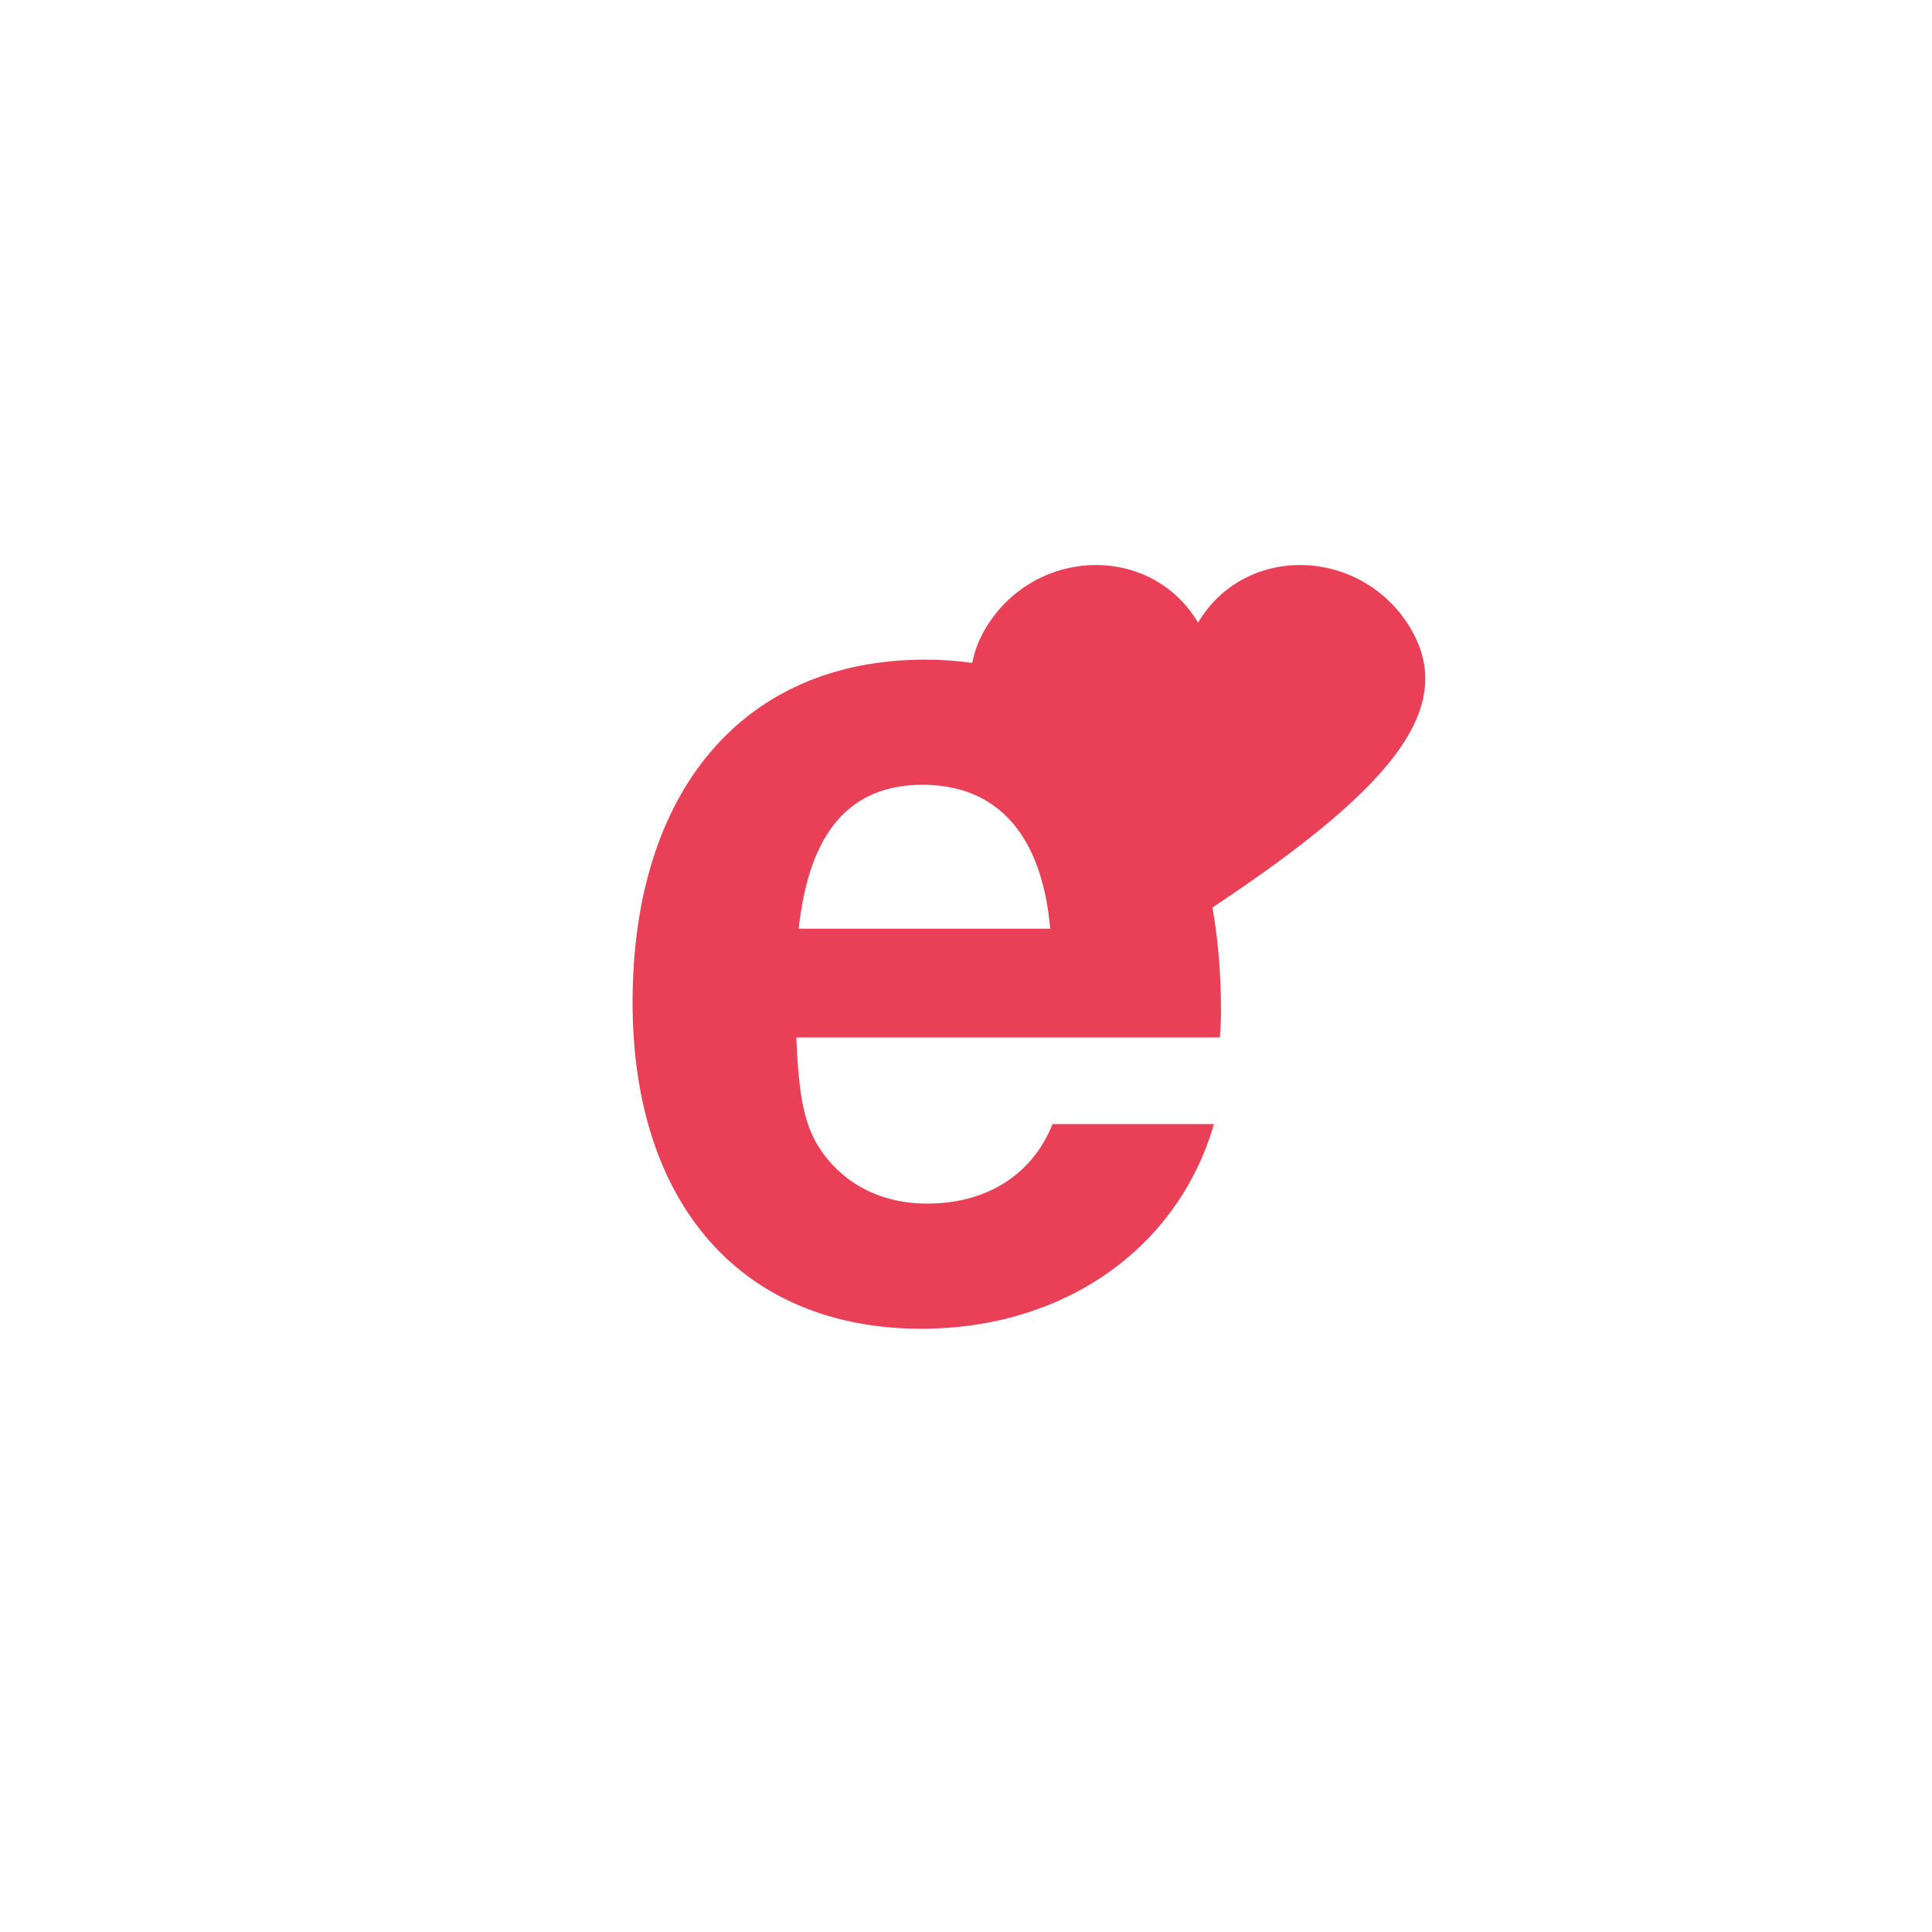
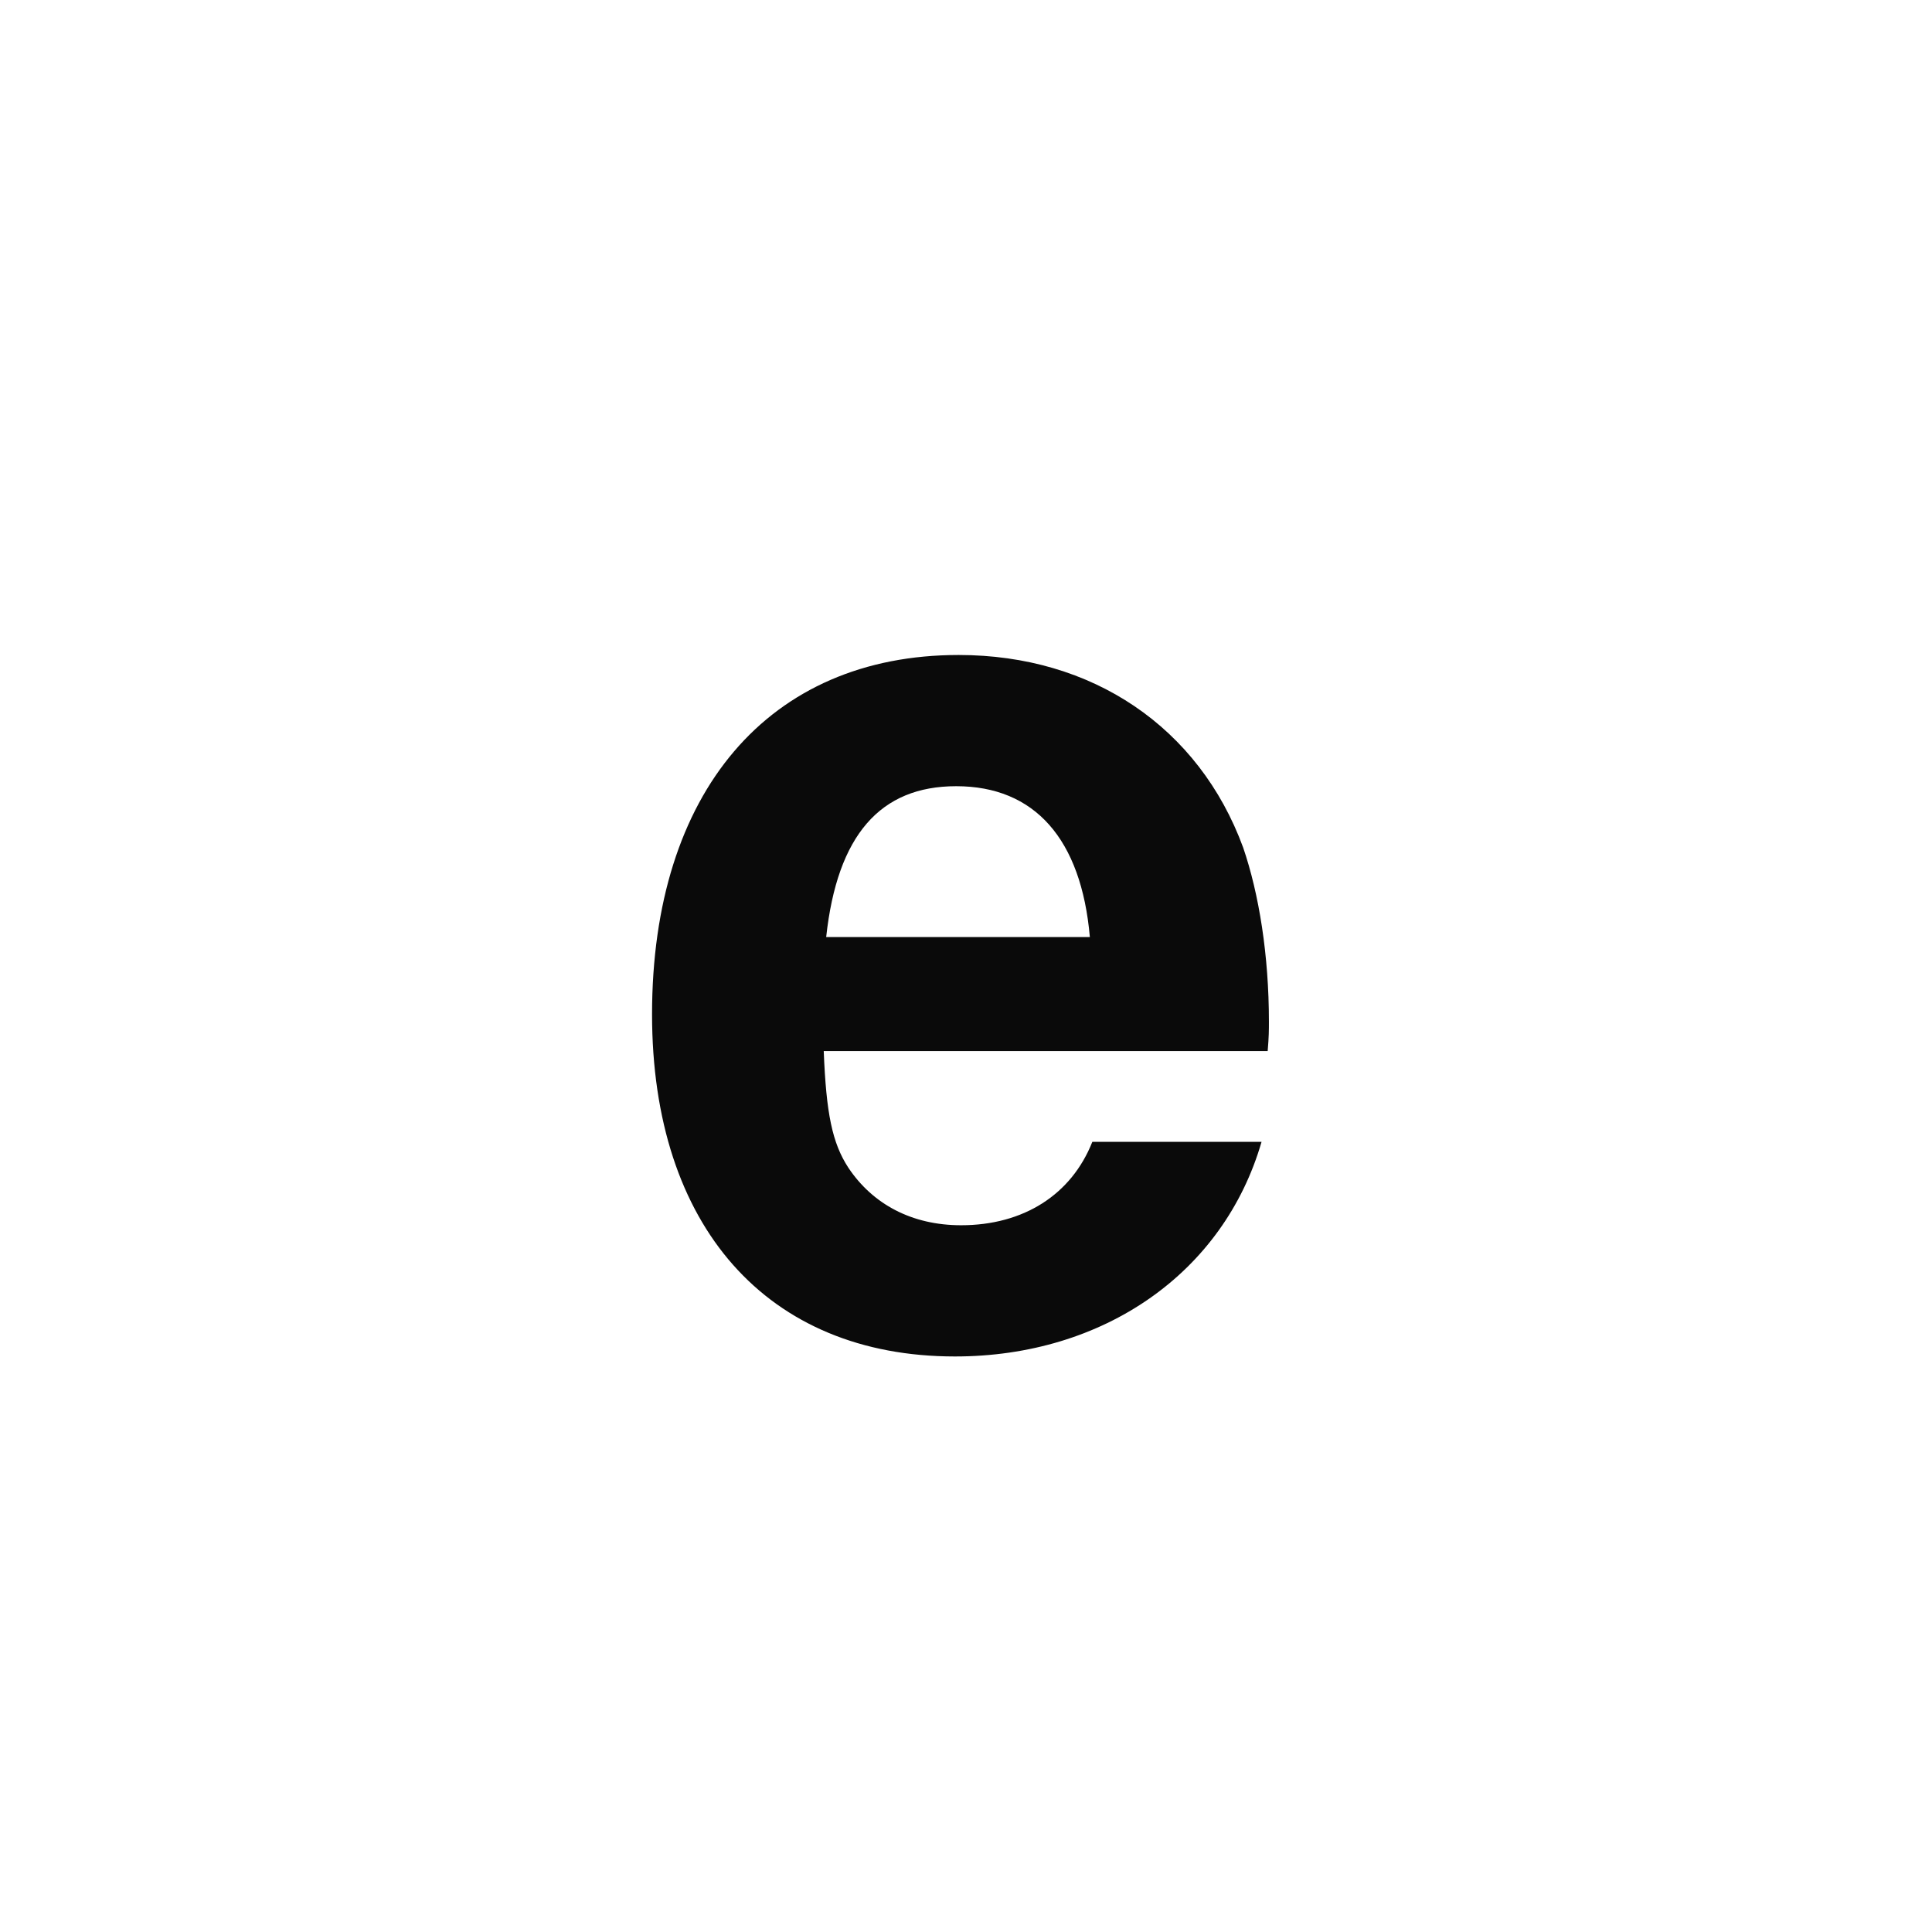
<svg xmlns="http://www.w3.org/2000/svg" width="1024" height="1024" viewBox="0 0 1024 1024" fill="none">
  <rect width="1024" height="1024" fill="#FFFFFF" />
-   <text x="494" y="690" text-anchor="middle" font-family="Arial Rounded MT Bold, Avenir Next, Helvetica, sans-serif" font-size="620" font-weight="900" fill="#E94057">e</text>
-   <path d="M635 330c25-42 86-40 112 2 27 44-11 88-112 154-101-66-139-110-112-154 26-42 87-44 112-2Z" fill="#E94057" />
+   <text x="512" y="704" text-anchor="middle" font-family="Arial Rounded MT Bold, Avenir Next, Helvetica, sans-serif" font-size="650" font-weight="900" fill="#0A0A0A">e</text>
</svg>
